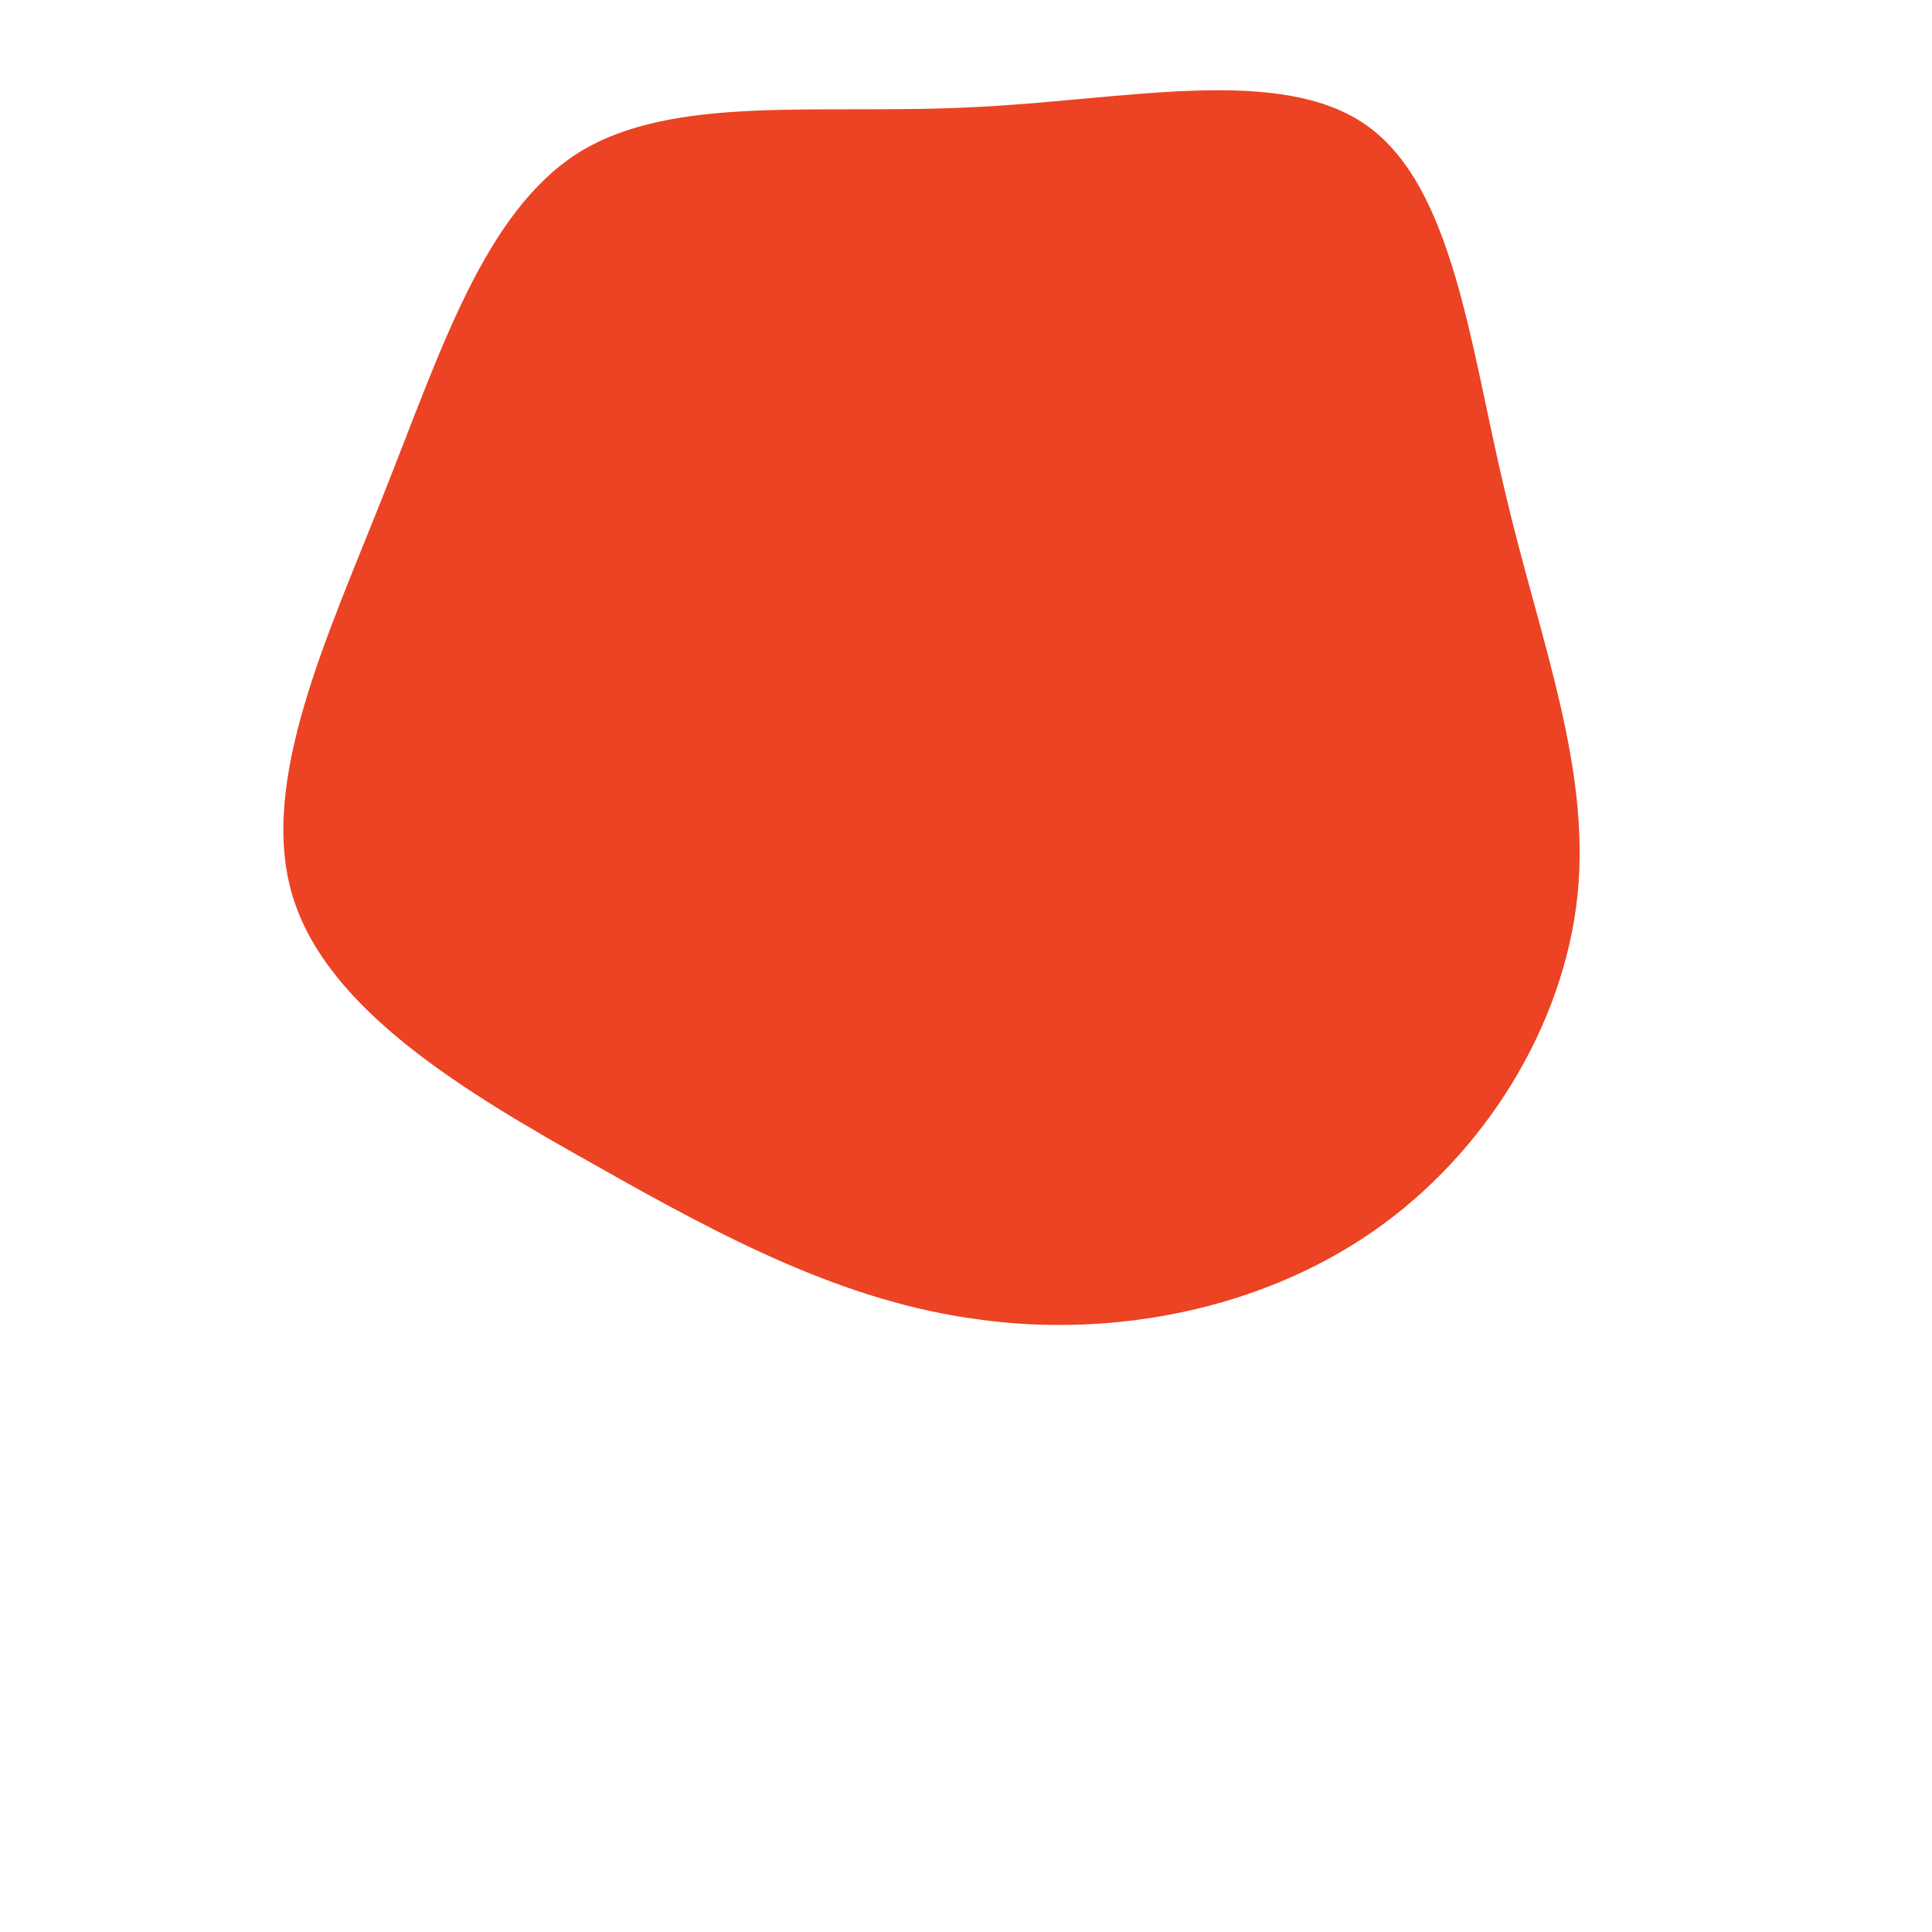
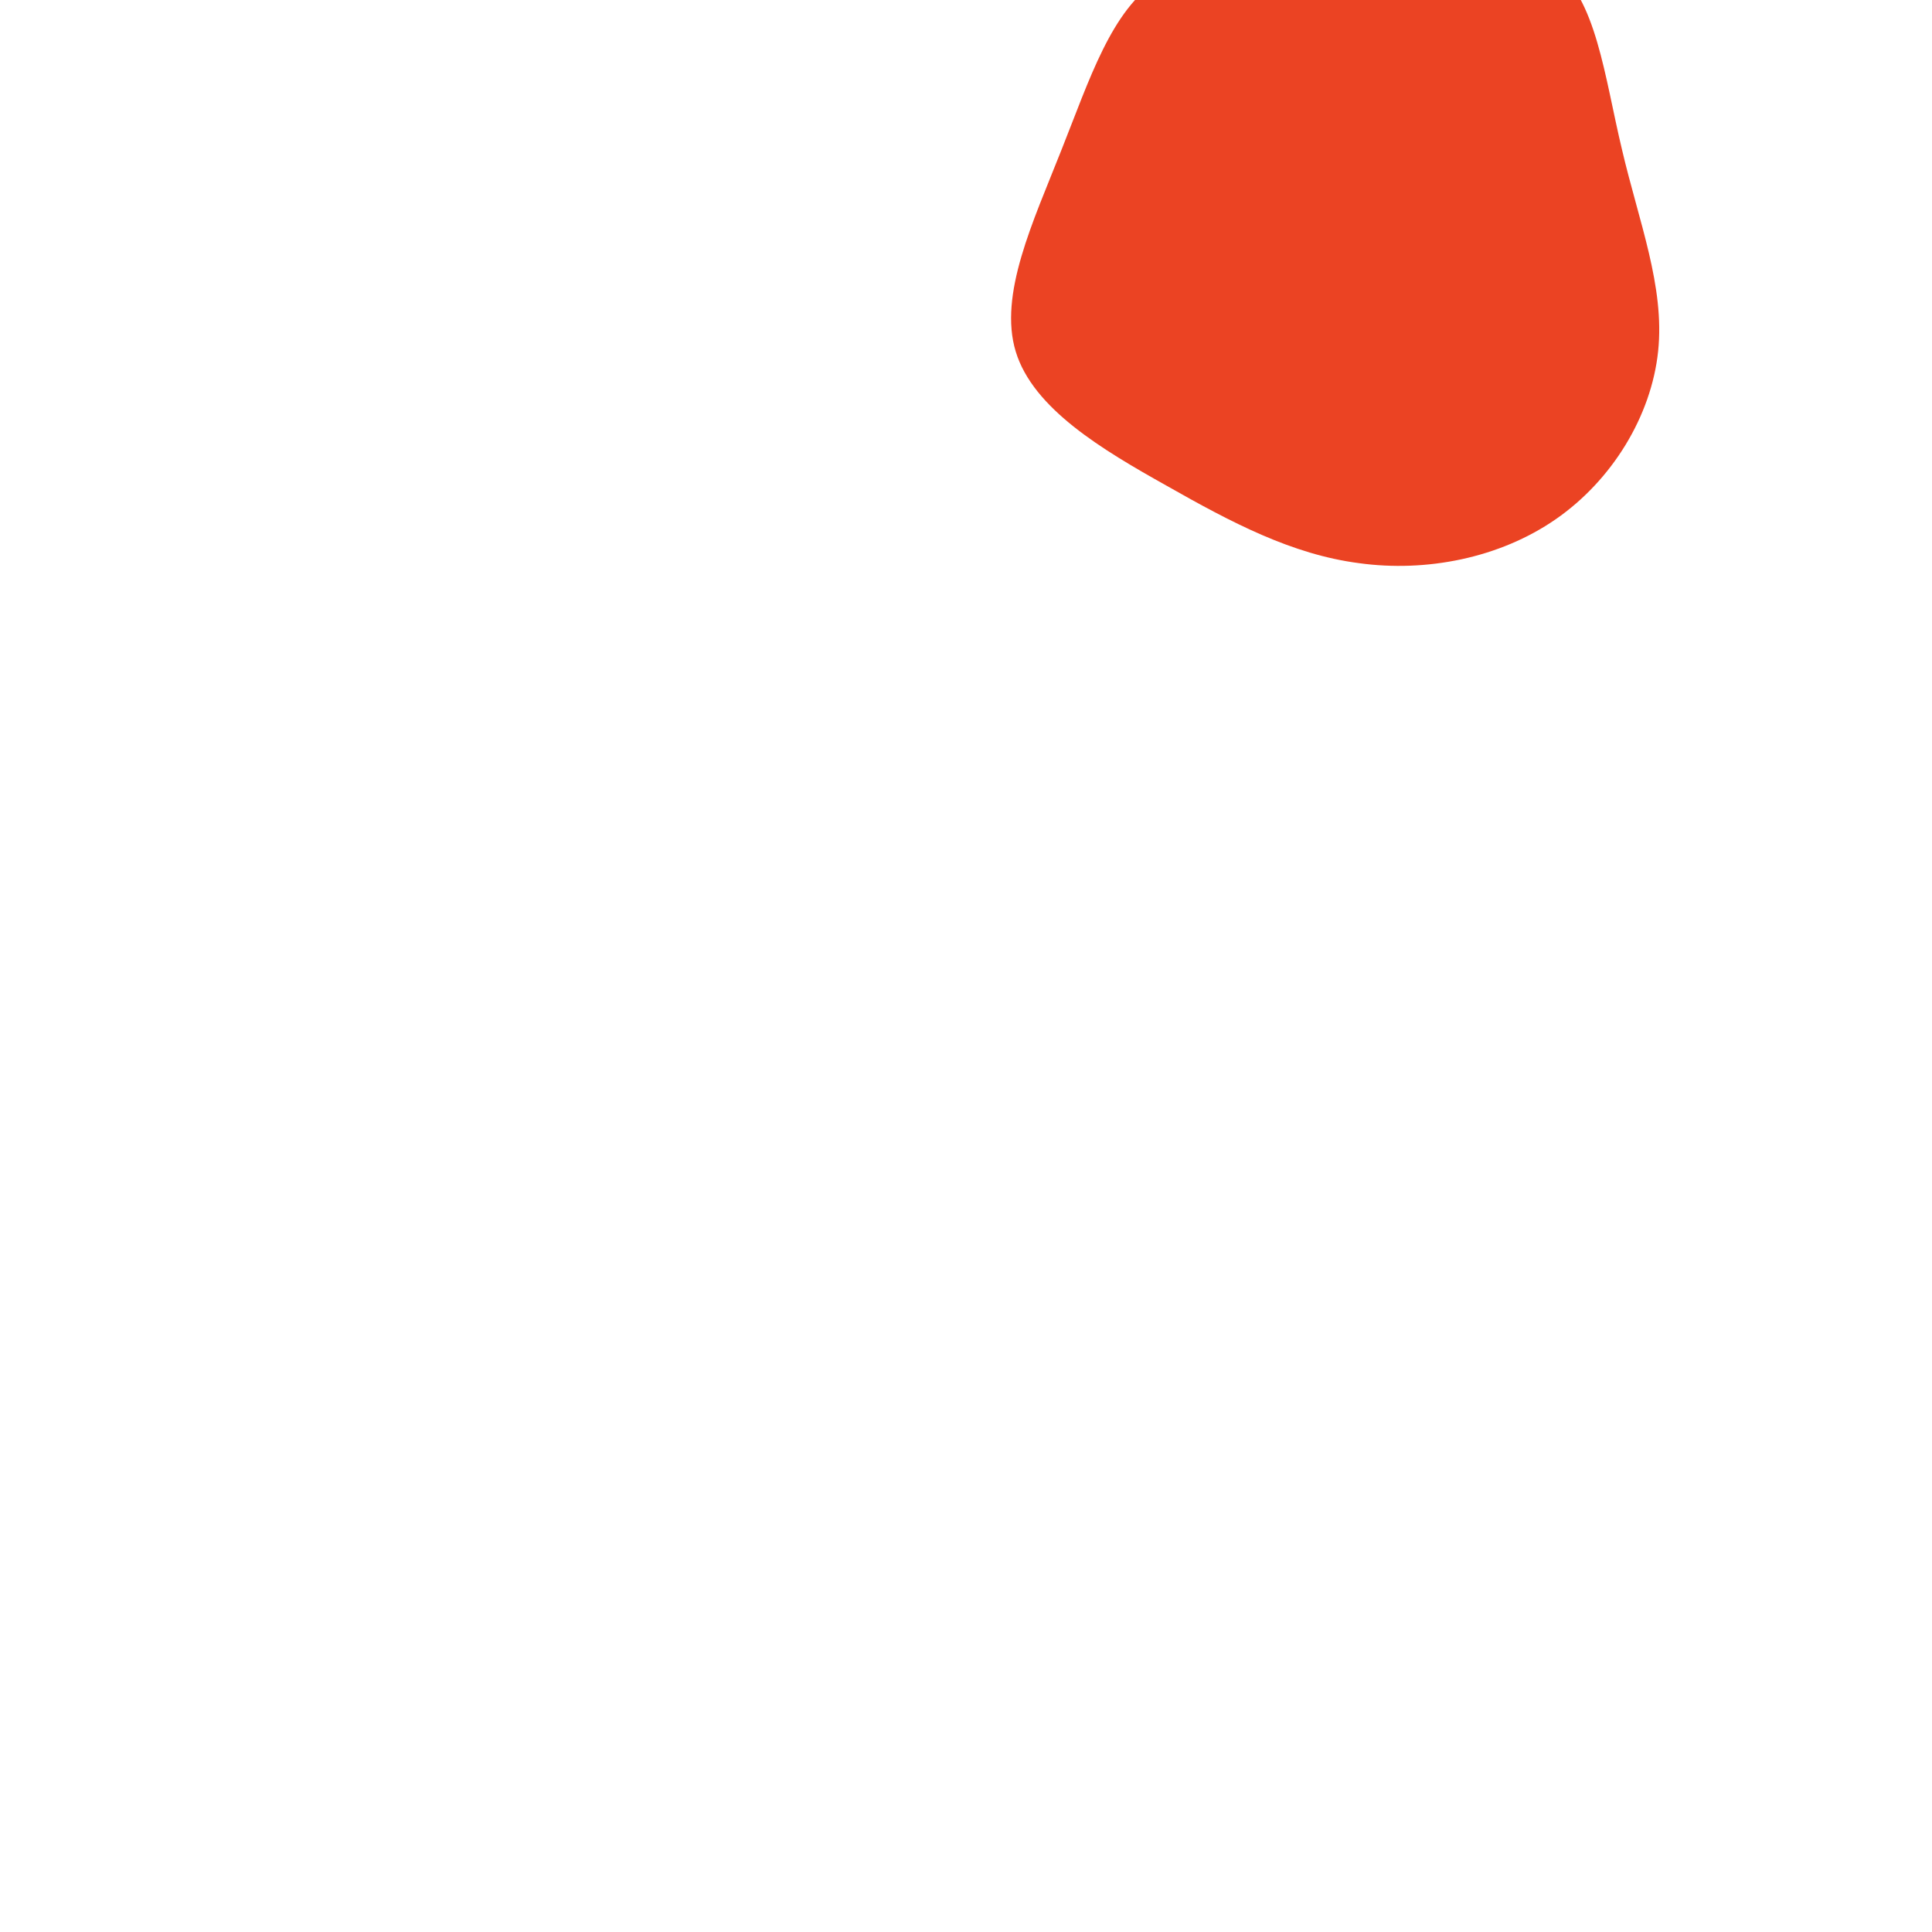
- <svg xmlns="http://www.w3.org/2000/svg" viewBox="0 30 200 200">
+ <svg xmlns="http://www.w3.org/2000/svg" viewBox="-180 50 400 400">
  <path fill="#EB4323" d="M41.5,-57C50.5,-50.6,52.2,-34.1,55.8,-19.1C59.3,-4.1,64.7,9.3,63.3,22.7C61.9,36.1,53.8,49.4,42.1,57.5C30.4,65.6,15.2,68.5,1.4,66.6C-12.5,64.8,-25,58.2,-38.4,50.6C-51.8,43.1,-66.1,34.6,-69.7,22.8C-73.3,11,-66.1,-4.1,-60.3,-18.8C-54.4,-33.6,-49.9,-48,-40.1,-54.2C-30.3,-60.3,-15.1,-58.1,0.6,-58.9C16.3,-59.6,32.5,-63.4,41.5,-57Z" transform="translate(100 100)" />
</svg>
